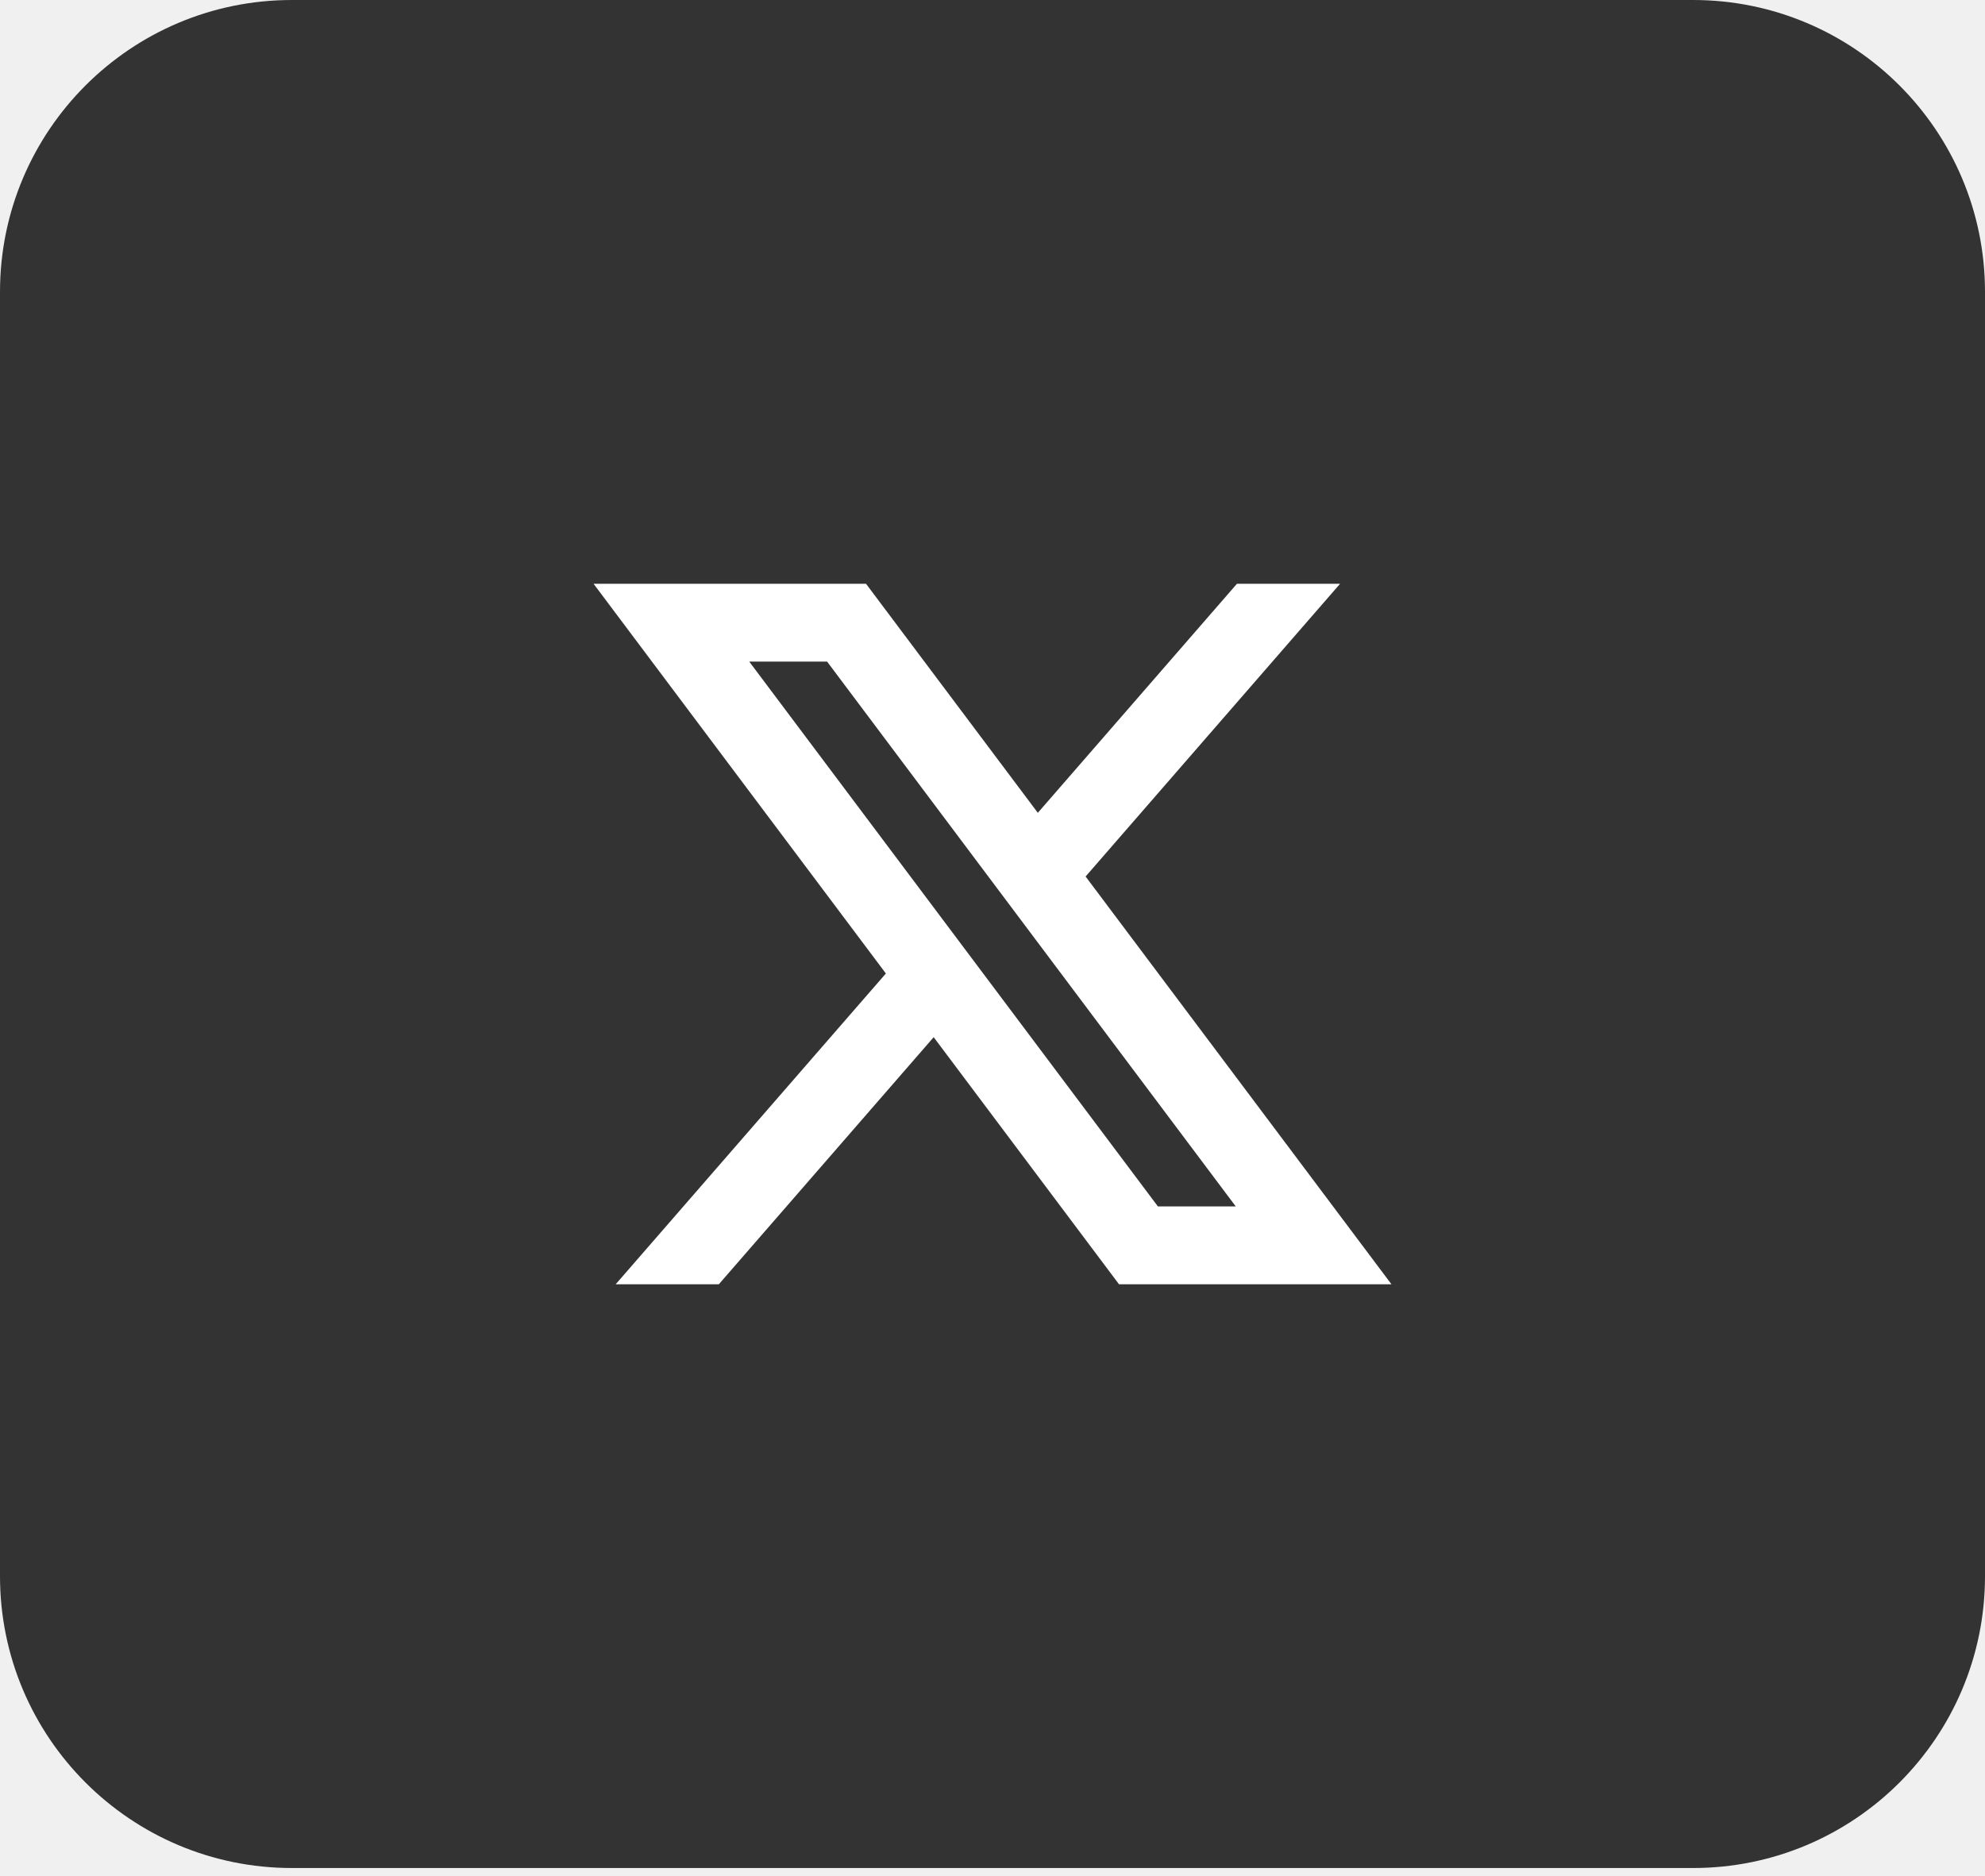
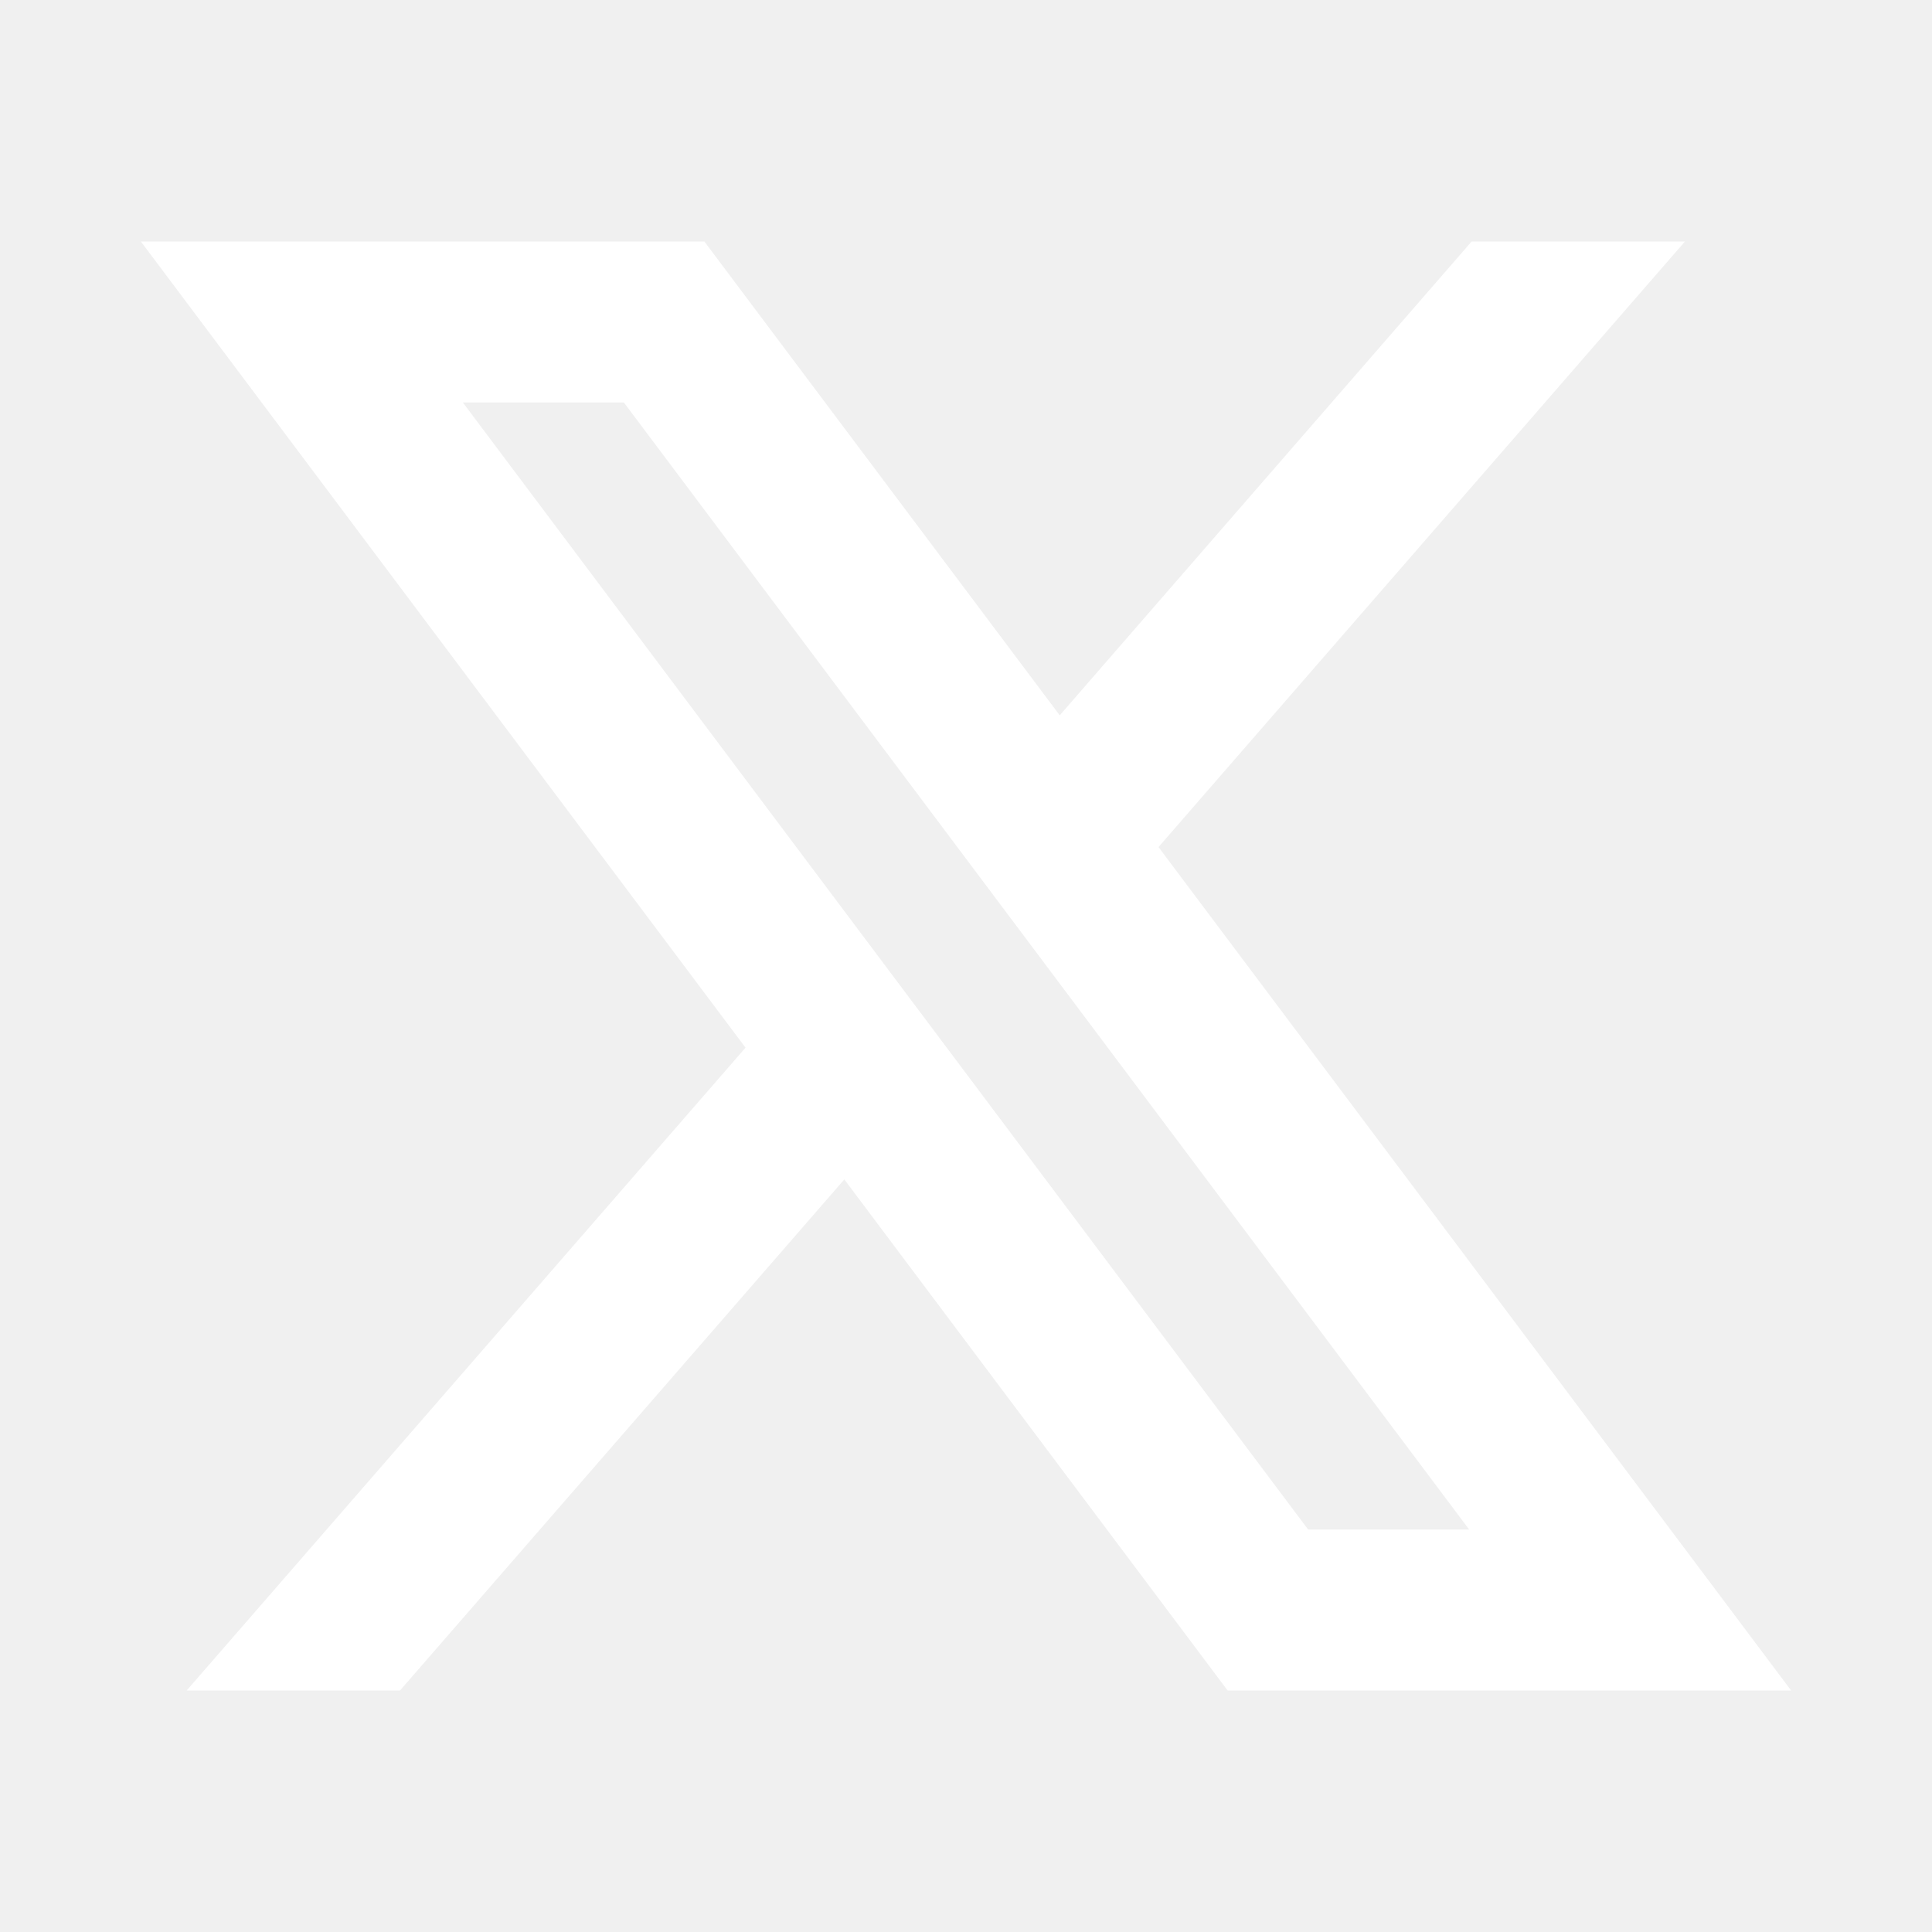
- <svg xmlns="http://www.w3.org/2000/svg" width="91" height="86" viewBox="0 0 91 86" fill="none">
-   <rect width="91" height="85.647" rx="13.382" fill="#333333" />
-   <path d="M42.803 47.554L51.299 58.882H63.789L49.768 40.187L61.435 26.765H56.707L47.578 37.267L39.701 26.765H27.211L40.612 44.634L28.226 58.882H32.955L42.803 47.554ZM53.083 55.314L34.348 30.333H37.917L56.652 55.314H53.083Z" fill="white" />
+ <svg xmlns="http://www.w3.org/2000/svg" width="48" height="48" viewBox="0 0 48 48" fill="none">
+   <path d="M20.977 29.302L30.5 42H44.5L28.783 21.045L41.862 6H36.562L26.329 17.772L17.5 6H3.5L18.522 26.029L4.638 42H9.938L20.977 29.302ZM32.5 38L11.5 10H15.5L36.5 38H32.5Z" fill="white" />
</svg>
